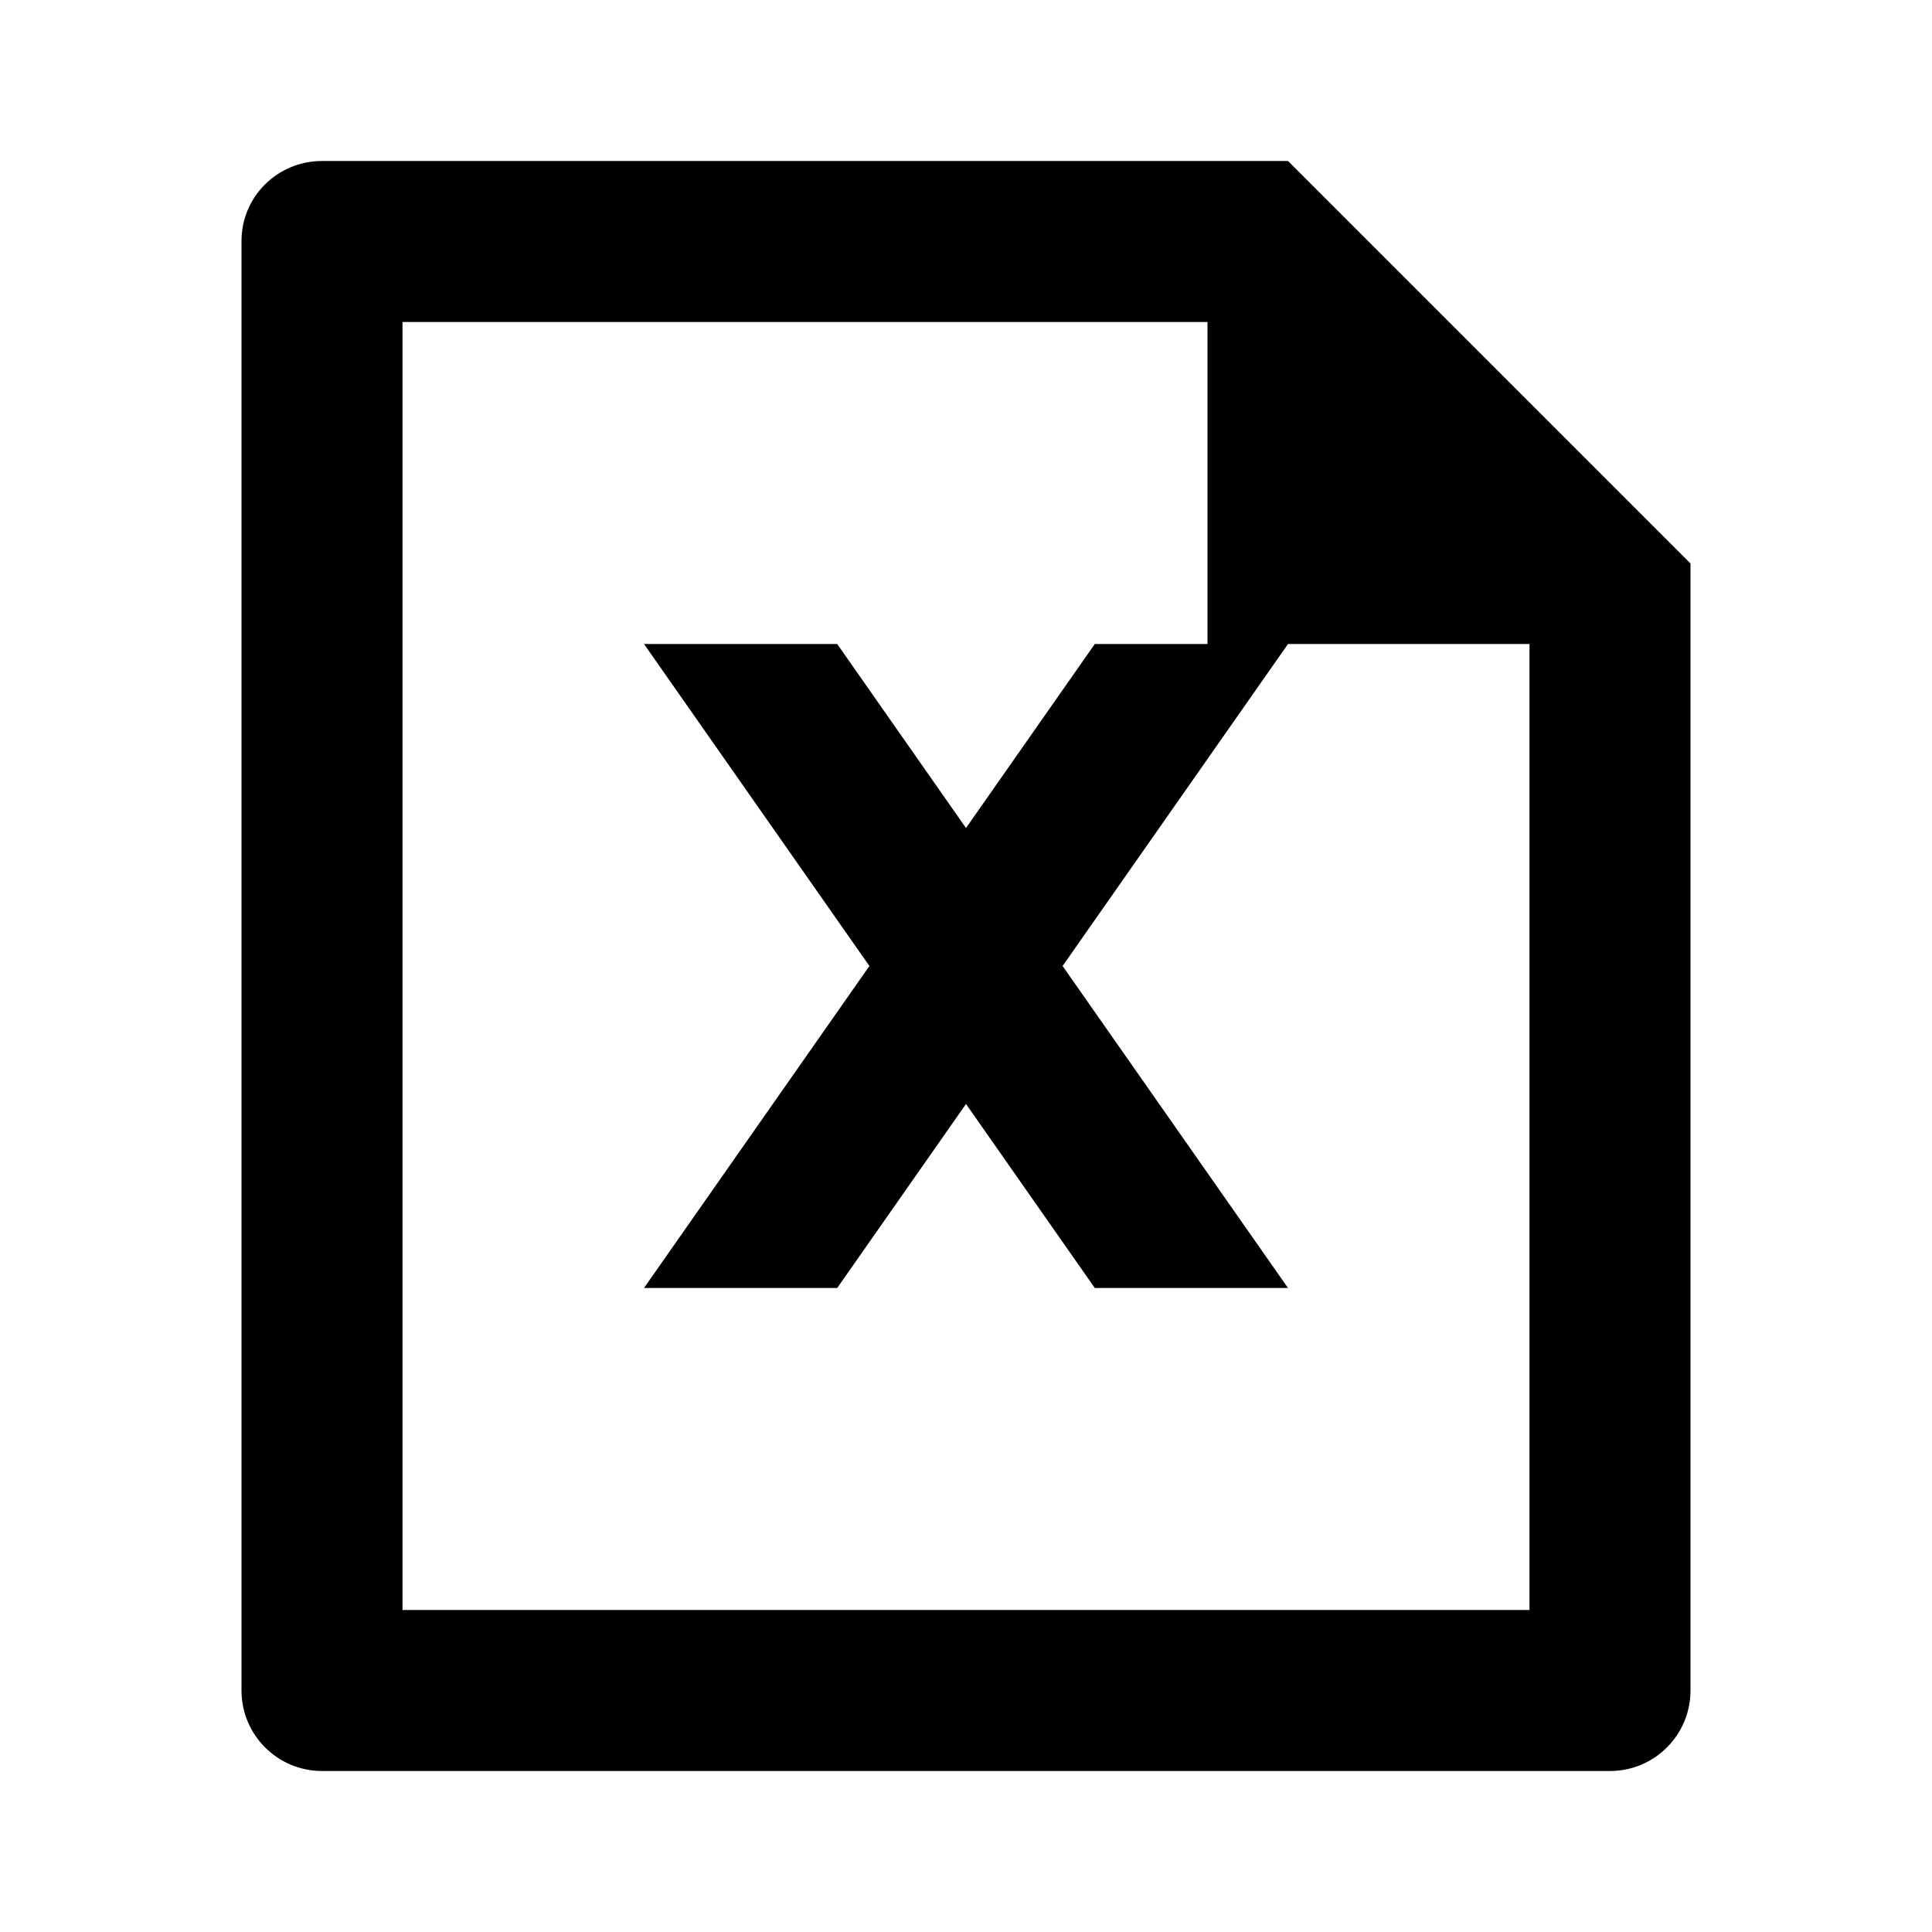
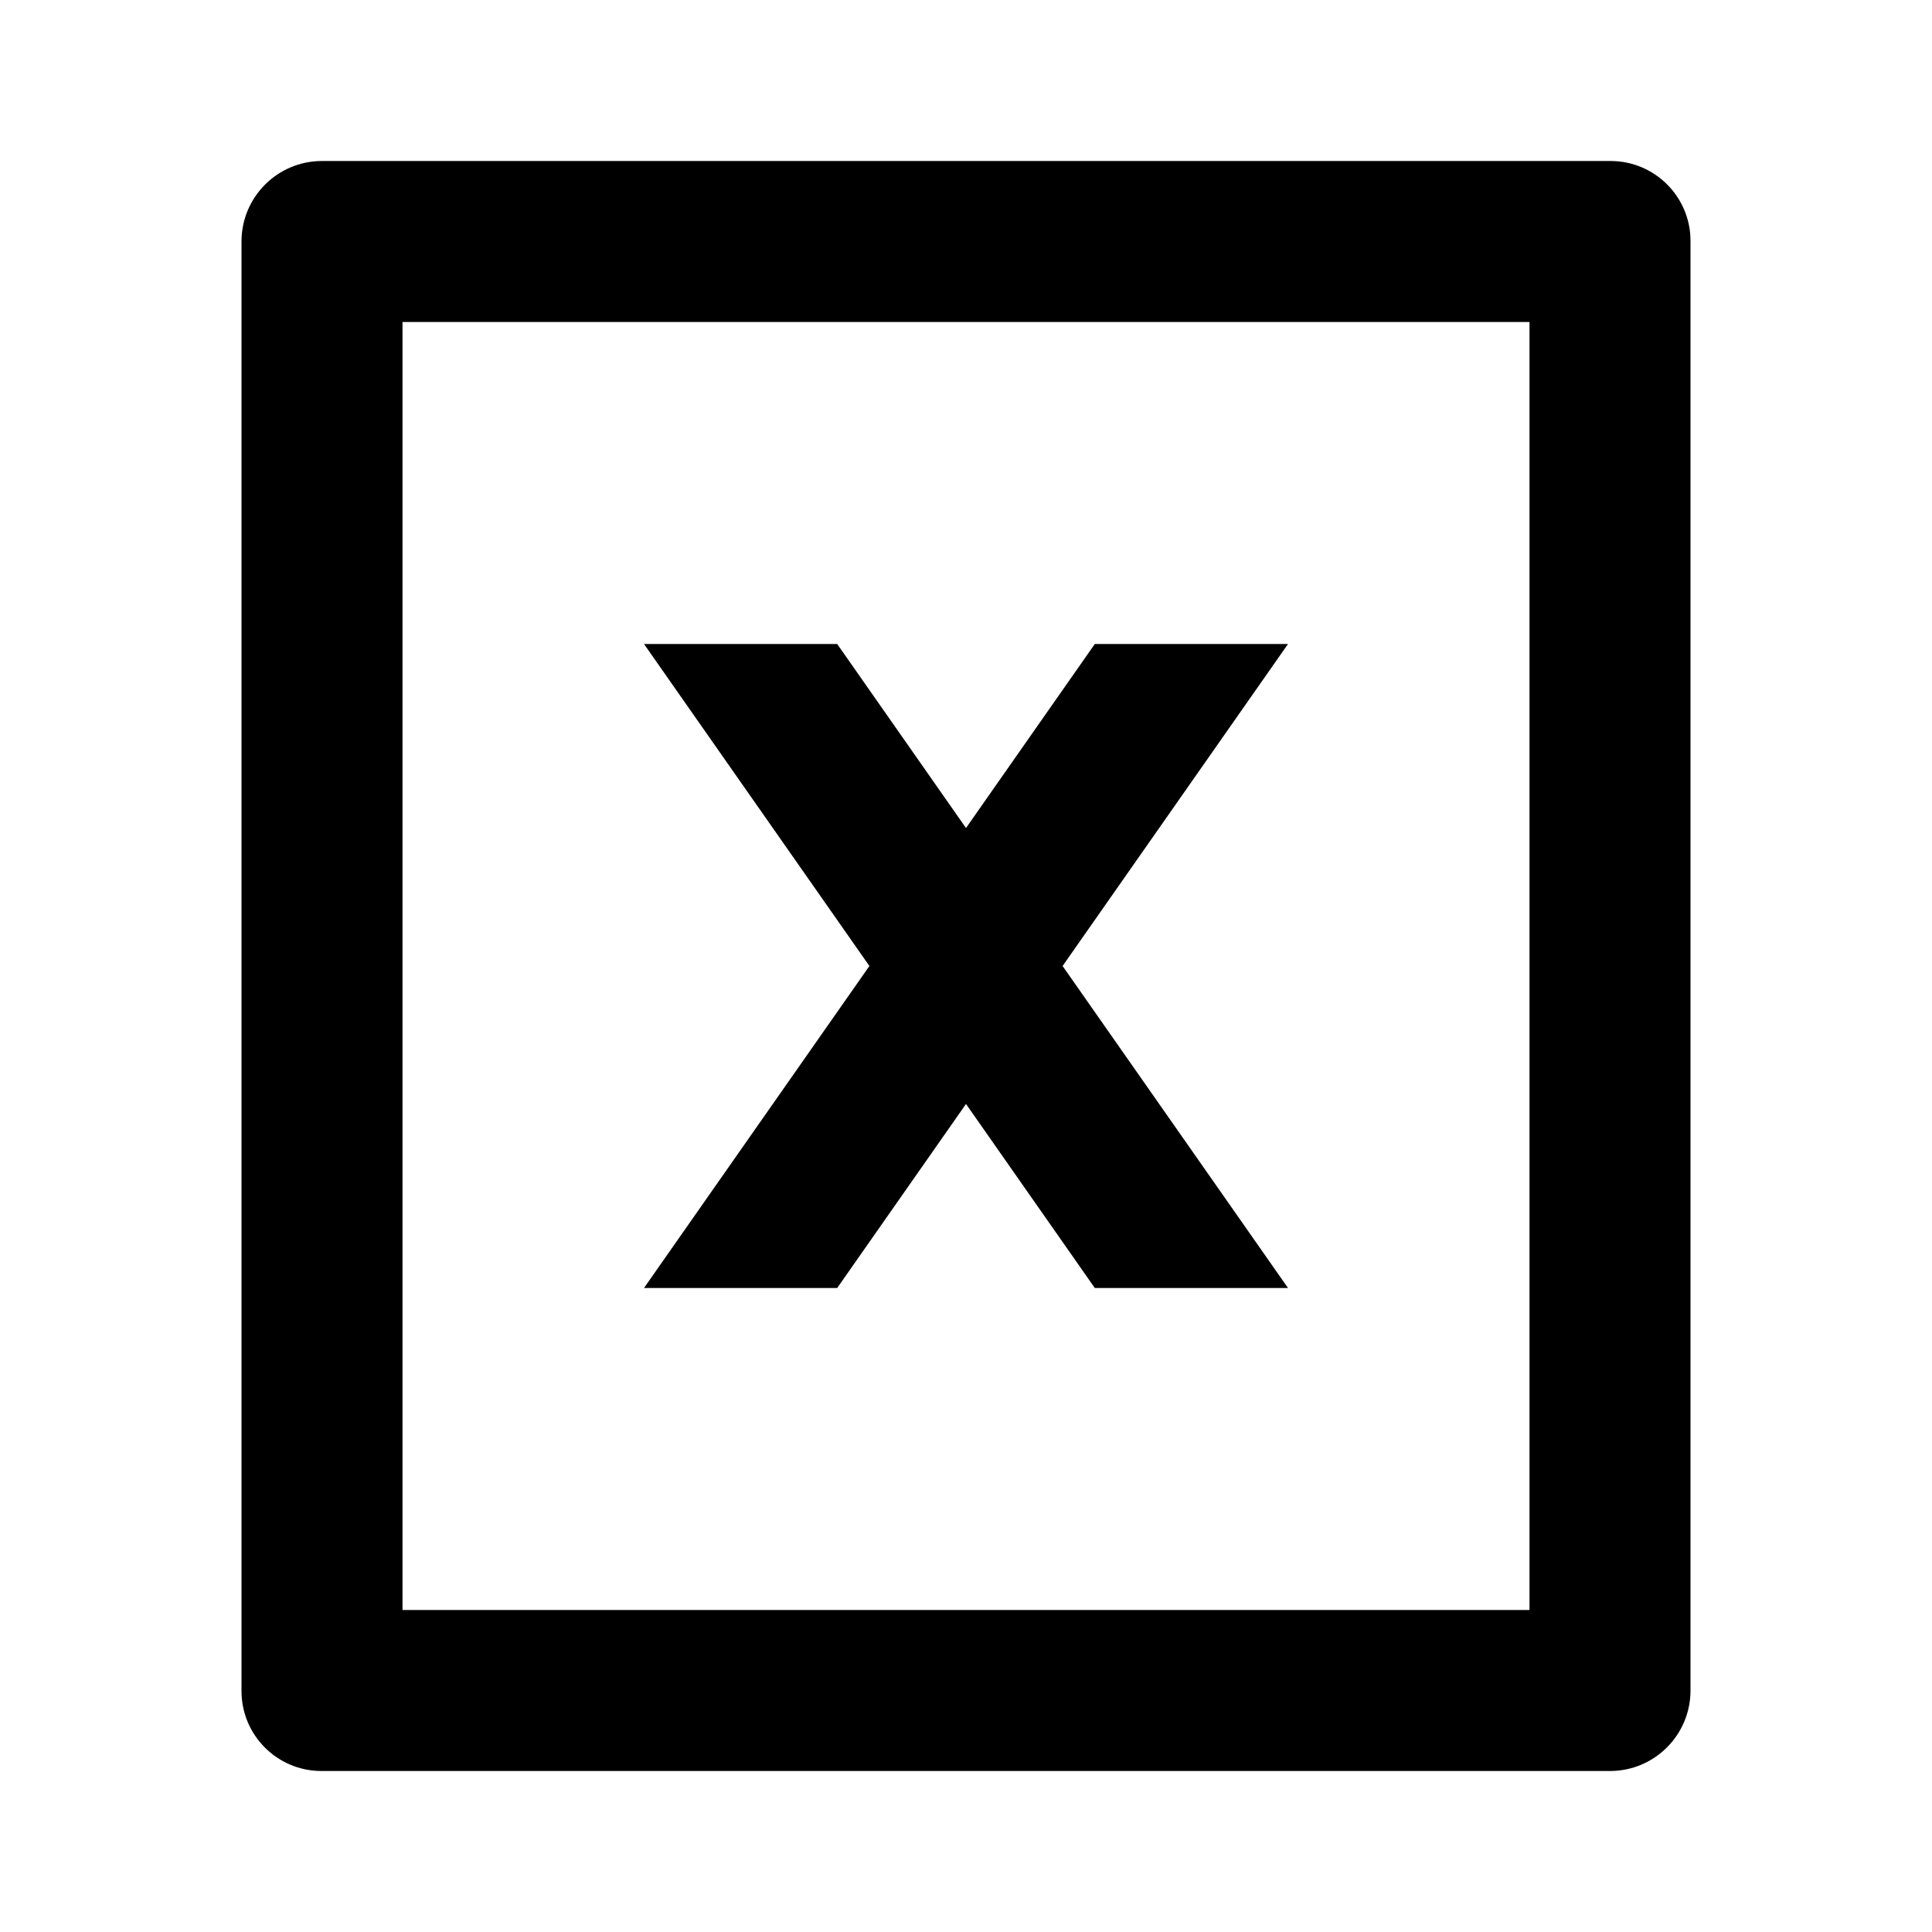
<svg xmlns="http://www.w3.org/2000/svg" viewBox="0 0 24 24">
  <g>
    <path fill="none" d="M0 0h24v24H0z" />
-     <path fill="#000" d="M15 4H5v16h14V8h-4V4zM3 2.992C3 2.444 3.447 2 3.999 2H16l5 5v13.993A1 1 0 0 1 20.007 22H3.993A1 1 0 0 1 3 21.008V2.992zM13.2 12l2.8 4h-2.4L12 13.714 10.4 16H8l2.8-4L8 8h2.4l1.6 2.286L13.6 8H16l-2.8 4z" />
+     <path d="M21 2.992v18.016a1 1 0 0 1-.993.992H3.993A.993.993 0 0 1 3 21.008V2.992A1 1 0 0 1 3.993 2h16.014c.548 0 .993.444.993.992zM19 4H5v16h14V4zm-5.8 8l2.8 4h-2.4L12 13.714 10.4 16H8l2.8-4L8 8h2.4l1.6 2.286L13.6 8H16l-2.8 4z" />
  </g>
</svg>
